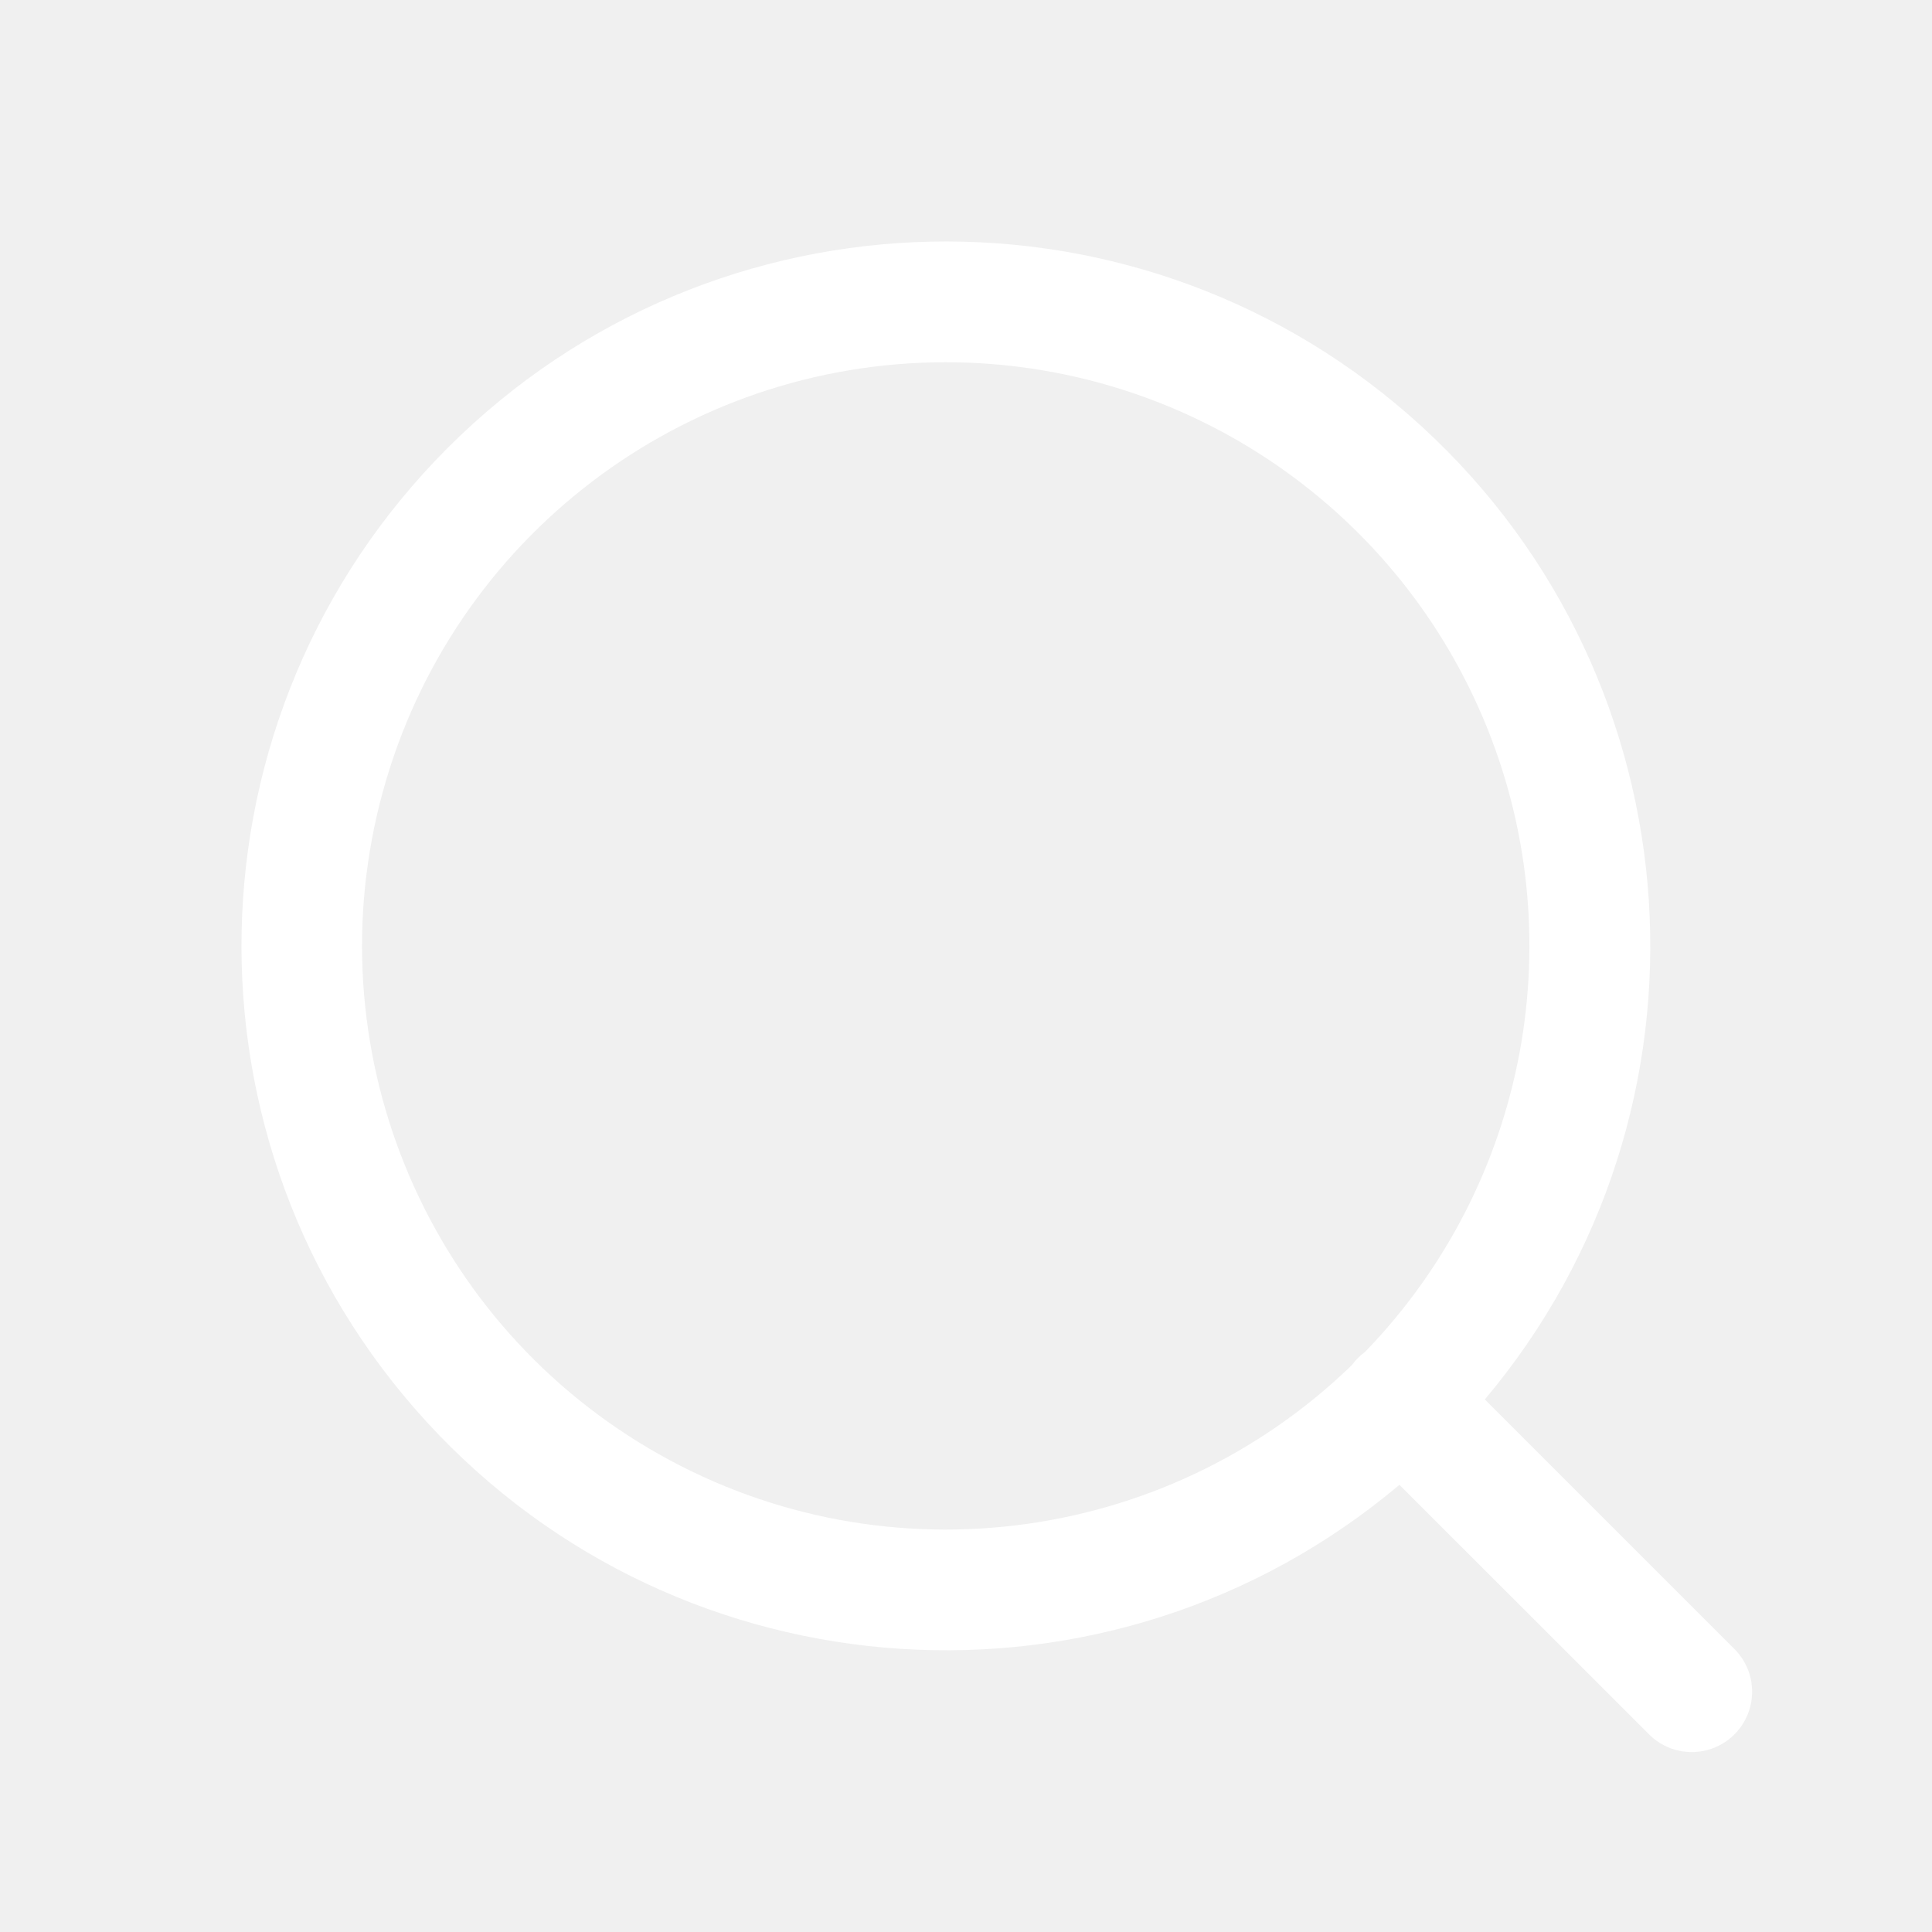
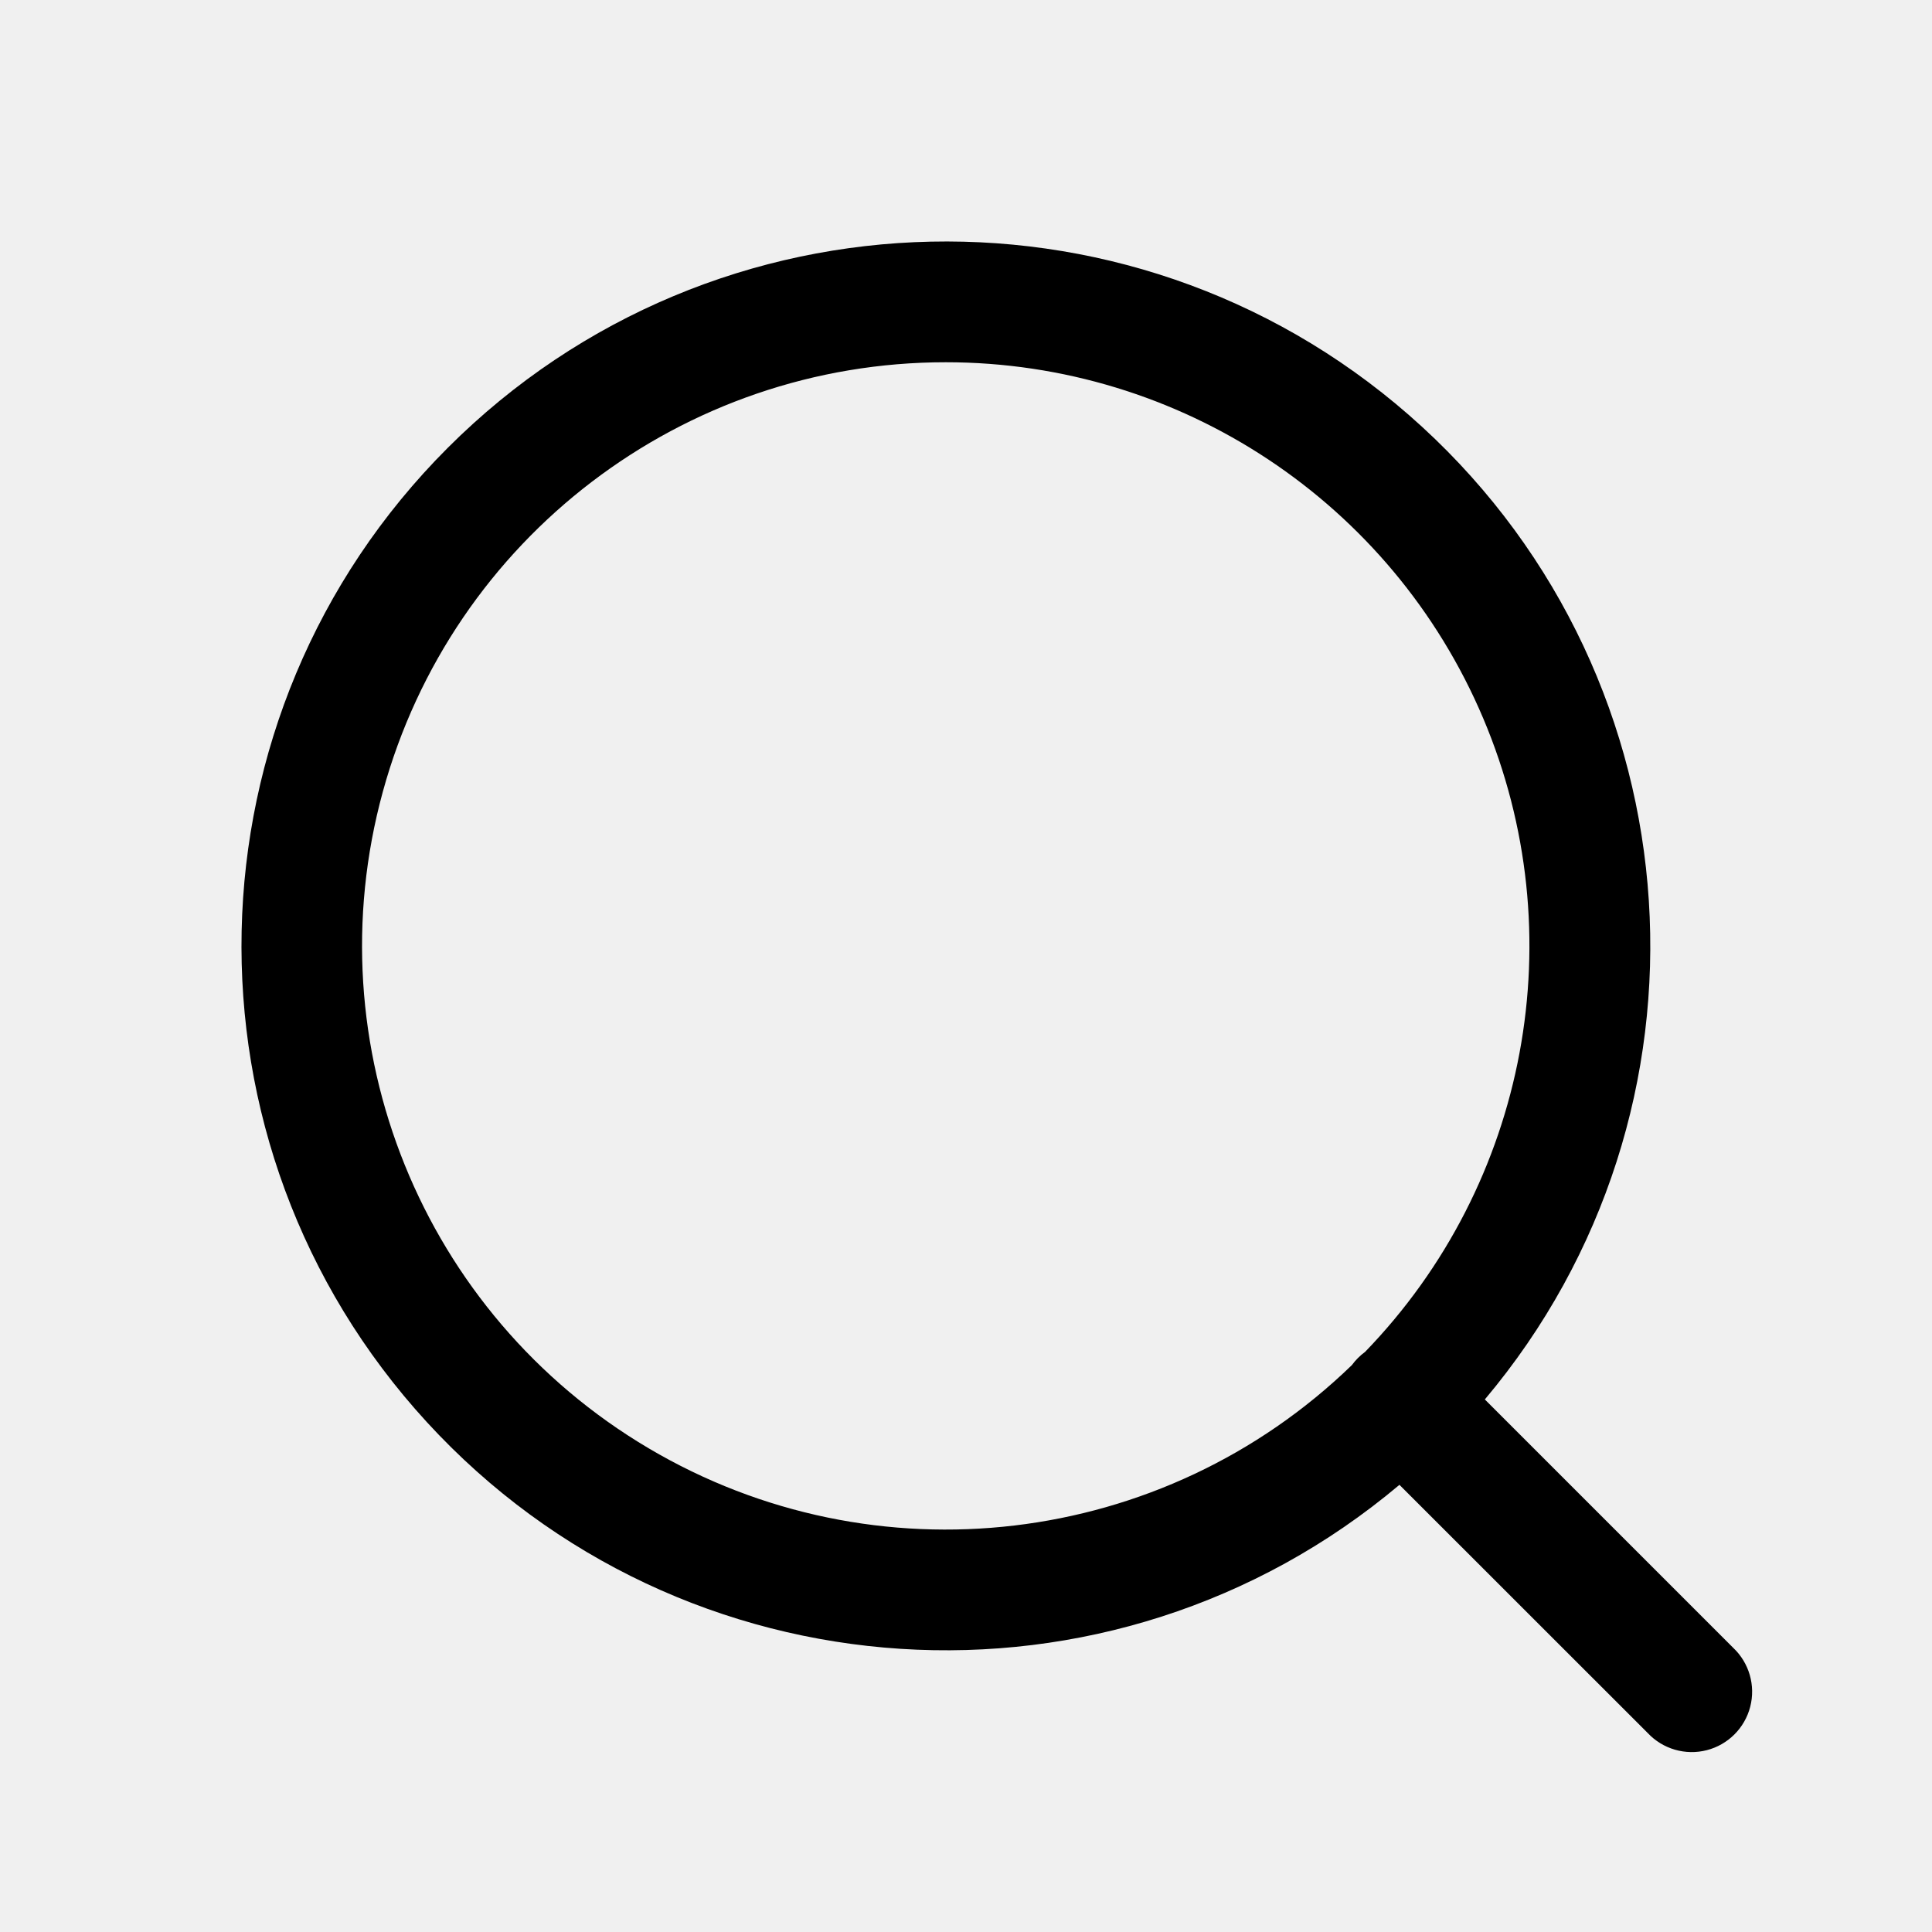
<svg xmlns="http://www.w3.org/2000/svg" fill="none" viewBox="0 0 20 20" width="20" height="20">
-   <path fill="#fff" fill-rule="evenodd" d="M9.792 3.75a6.042 6.042 0 1 0 4.203 10.381.622.622 0 0 1 .136-.136A6.042 6.042 0 0 0 9.791 3.75Zm5.579 10.737a7.292 7.292 0 1 0-.884.884l2.571 2.57a.625.625 0 1 0 .884-.883l-2.571-2.571Z" clip-rule="evenodd" />
+   <path fill="currentColor" fill-rule="evenodd" d="M9.792 3.75a6.042 6.042 0 1 0 4.203 10.381.622.622 0 0 1 .136-.136A6.042 6.042 0 0 0 9.791 3.75Zm5.579 10.737a7.292 7.292 0 1 0-.884.884l2.571 2.57a.625.625 0 1 0 .884-.883l-2.571-2.571Z" clip-rule="evenodd" />
</svg>
